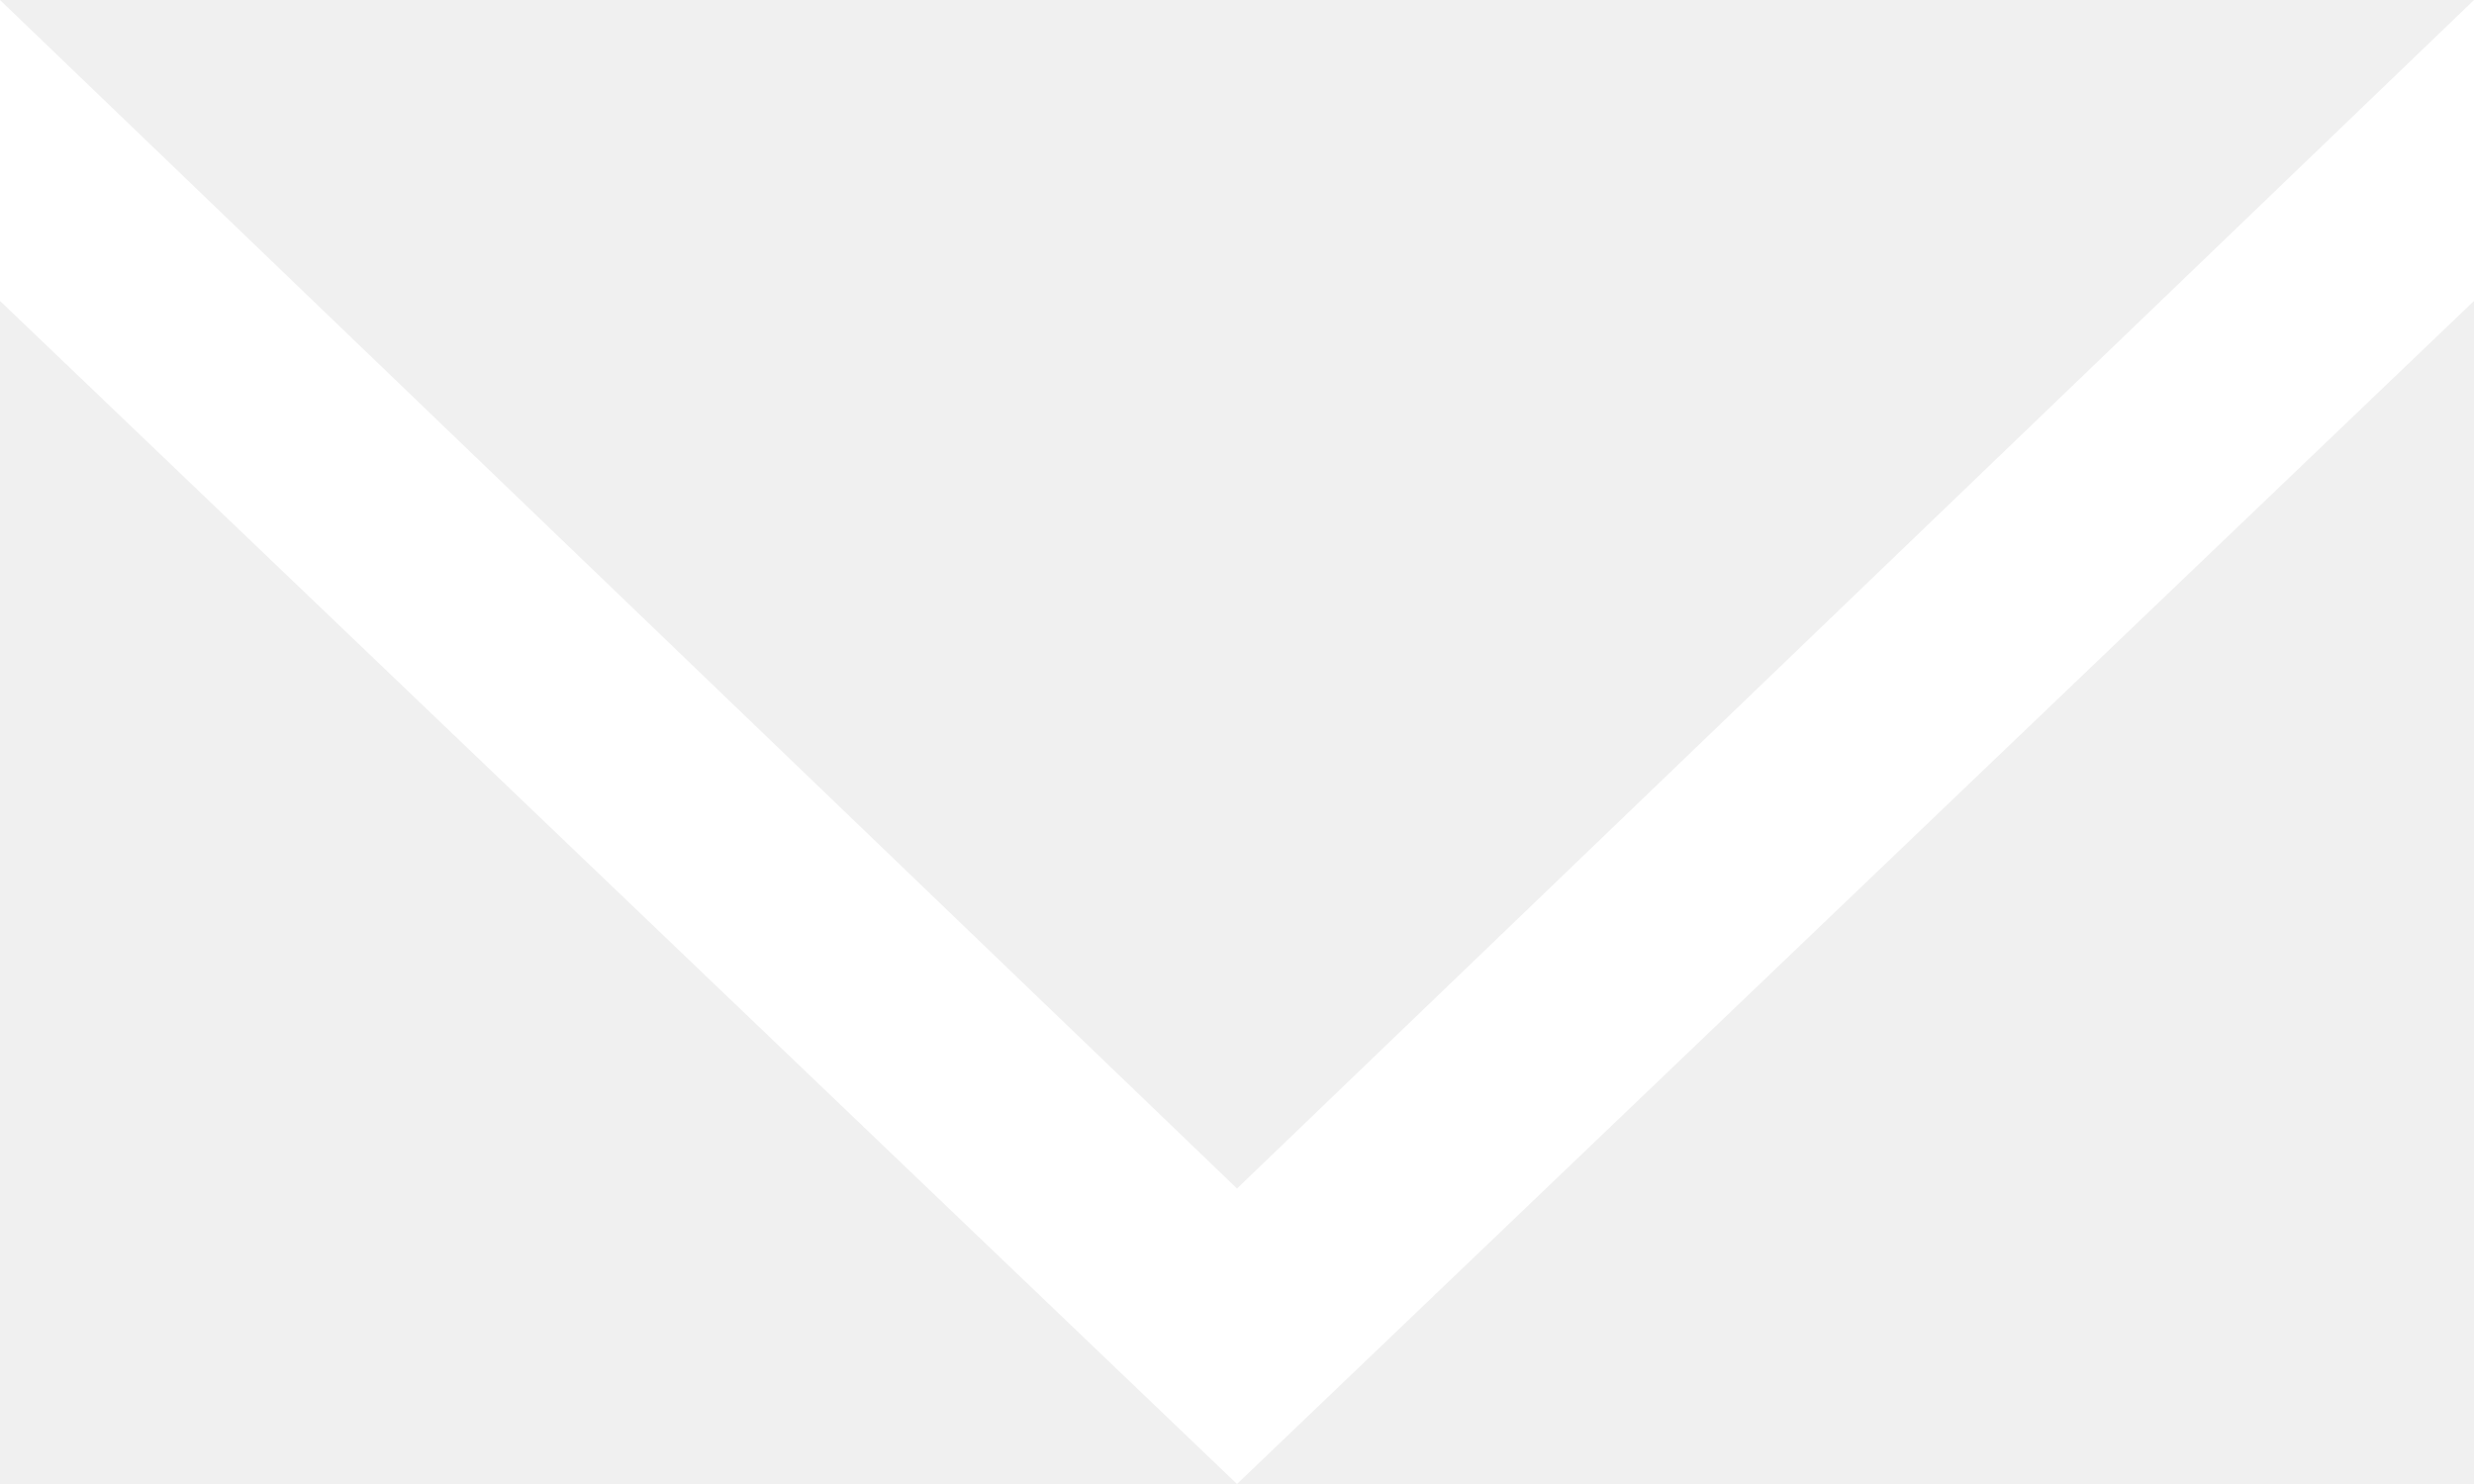
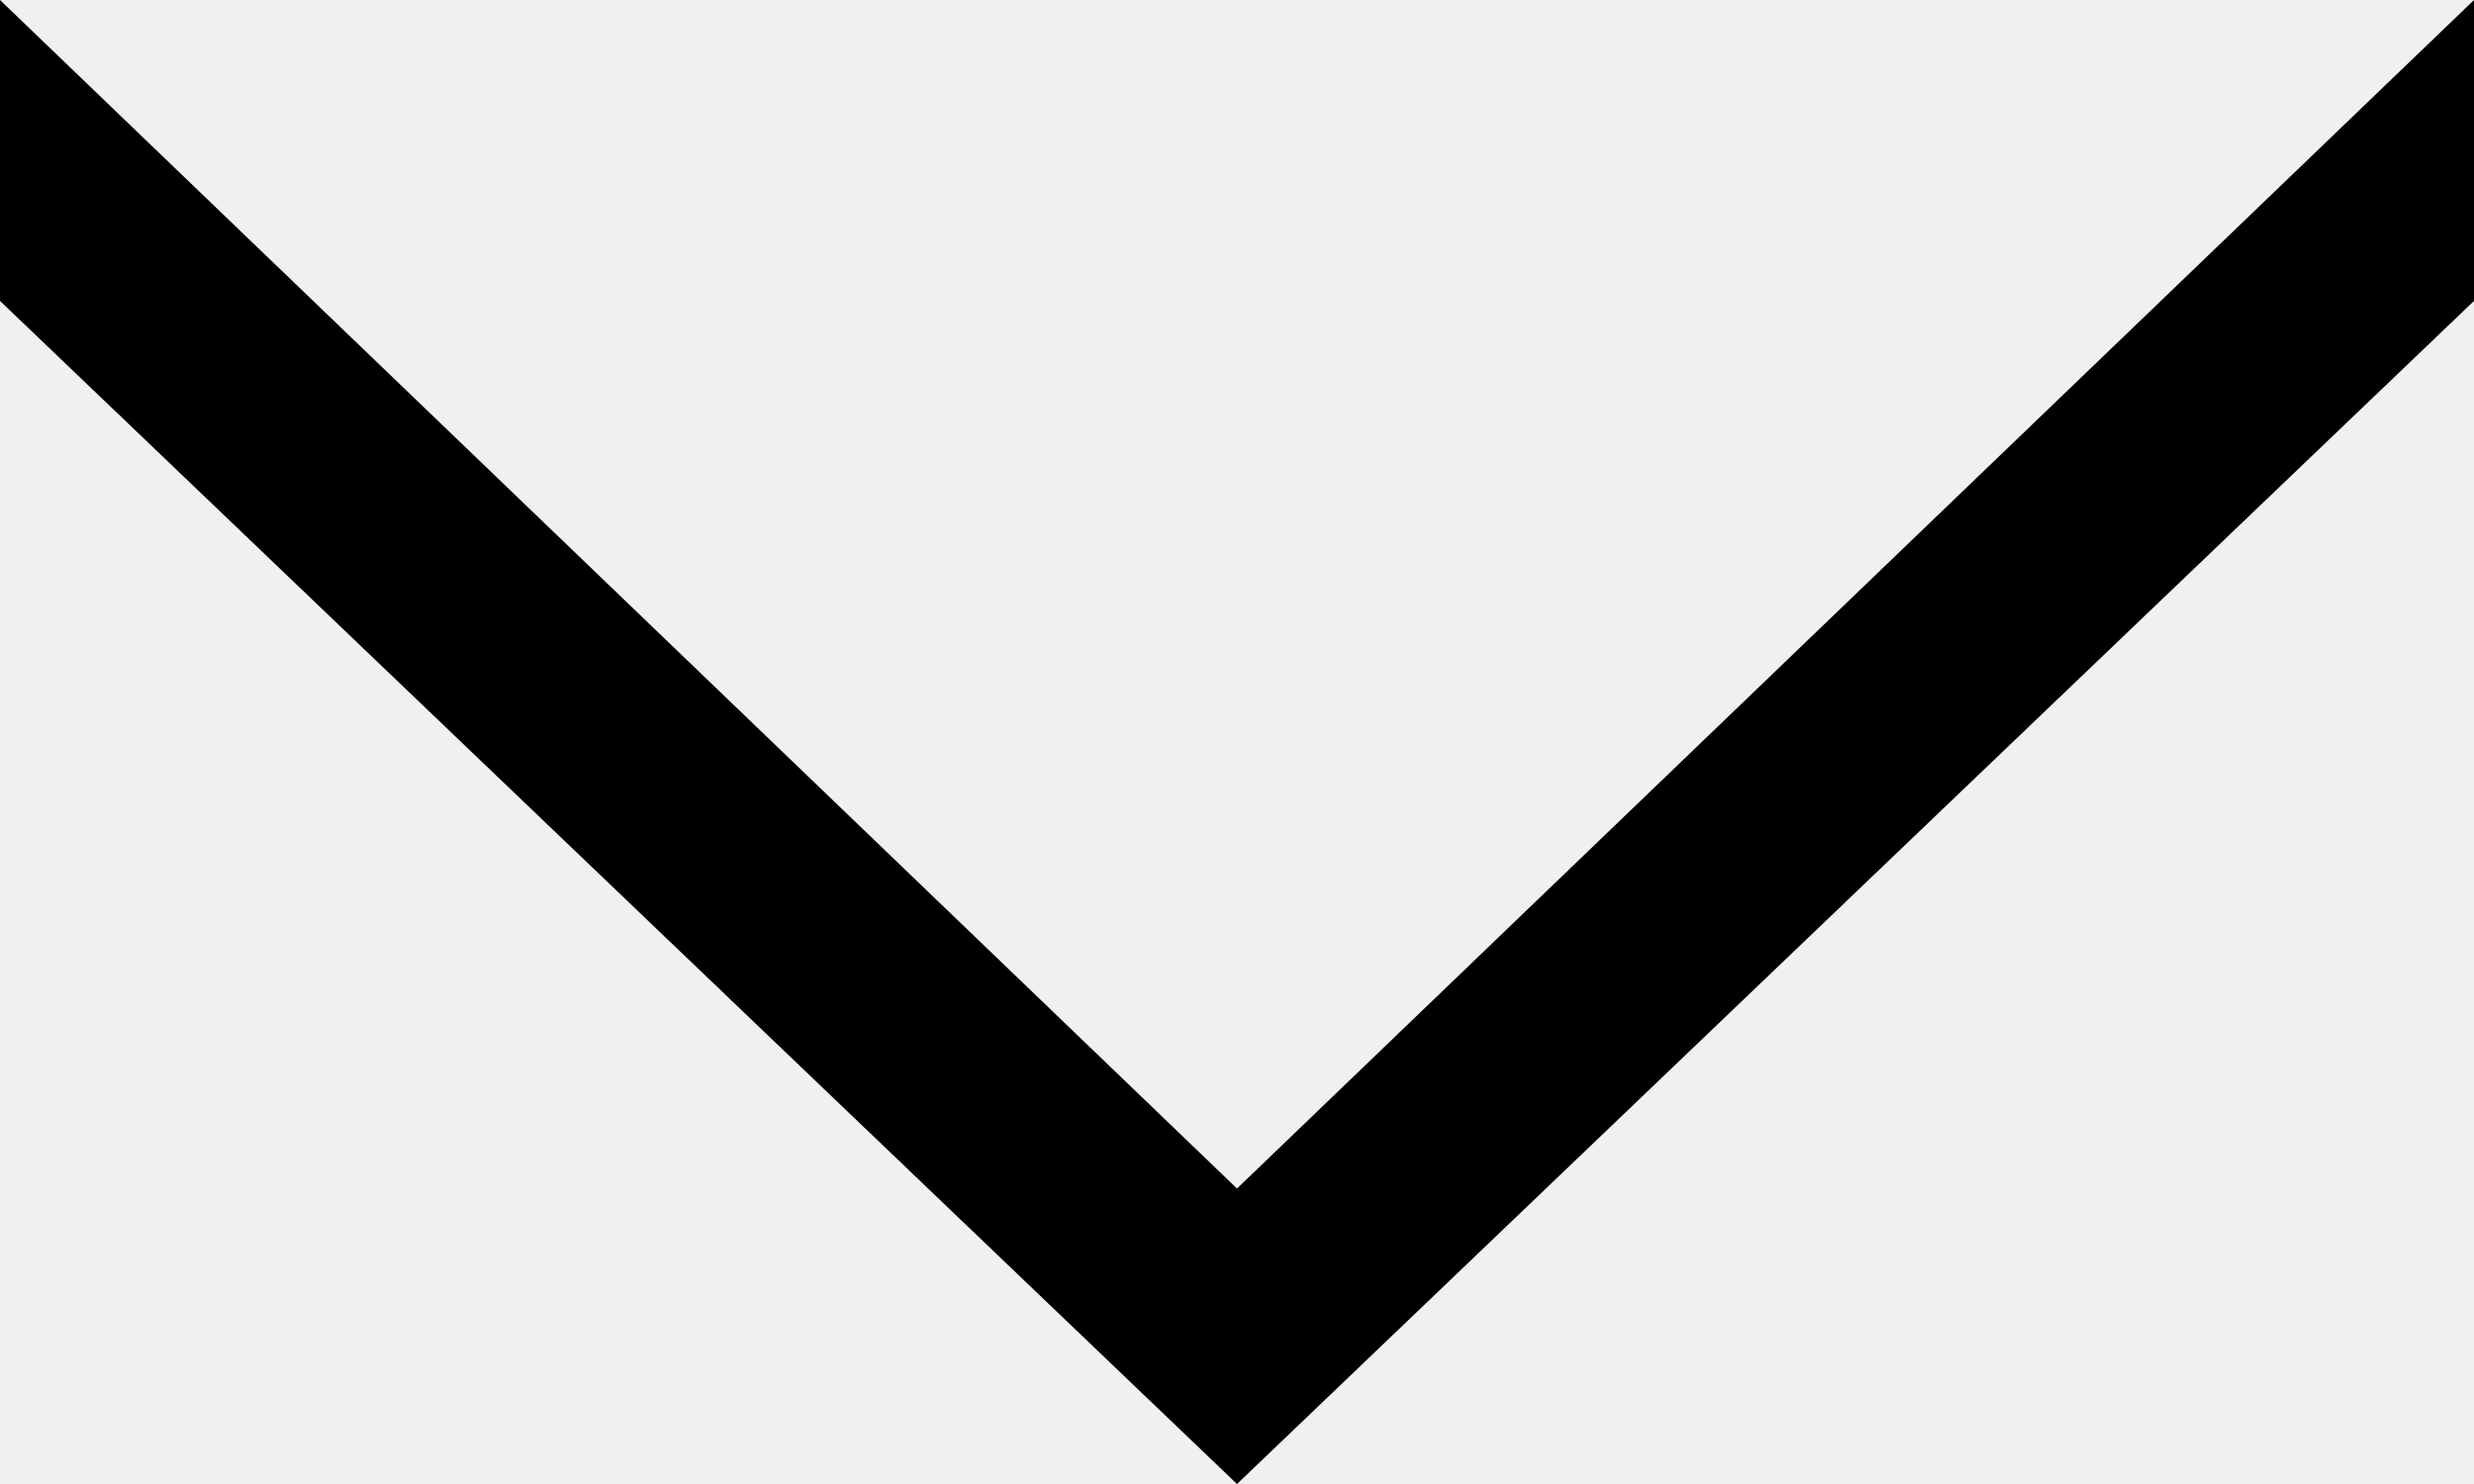
<svg xmlns="http://www.w3.org/2000/svg" width="15" height="9" viewBox="0 0 15 9" fill="none">
-   <path d="M15 6.16797e-05V1.825L7.5 9L0 1.825L2.59048e-07 6.10352e-05L7.5 7.208L15 6.16797e-05Z" fill="white" />
+   <path d="M15 6.16797e-05V1.825L7.5 9L0 1.825L2.59048e-07 6.10352e-05L7.5 7.208L15 6.16797e-05Z" fill="black" />
</svg>
